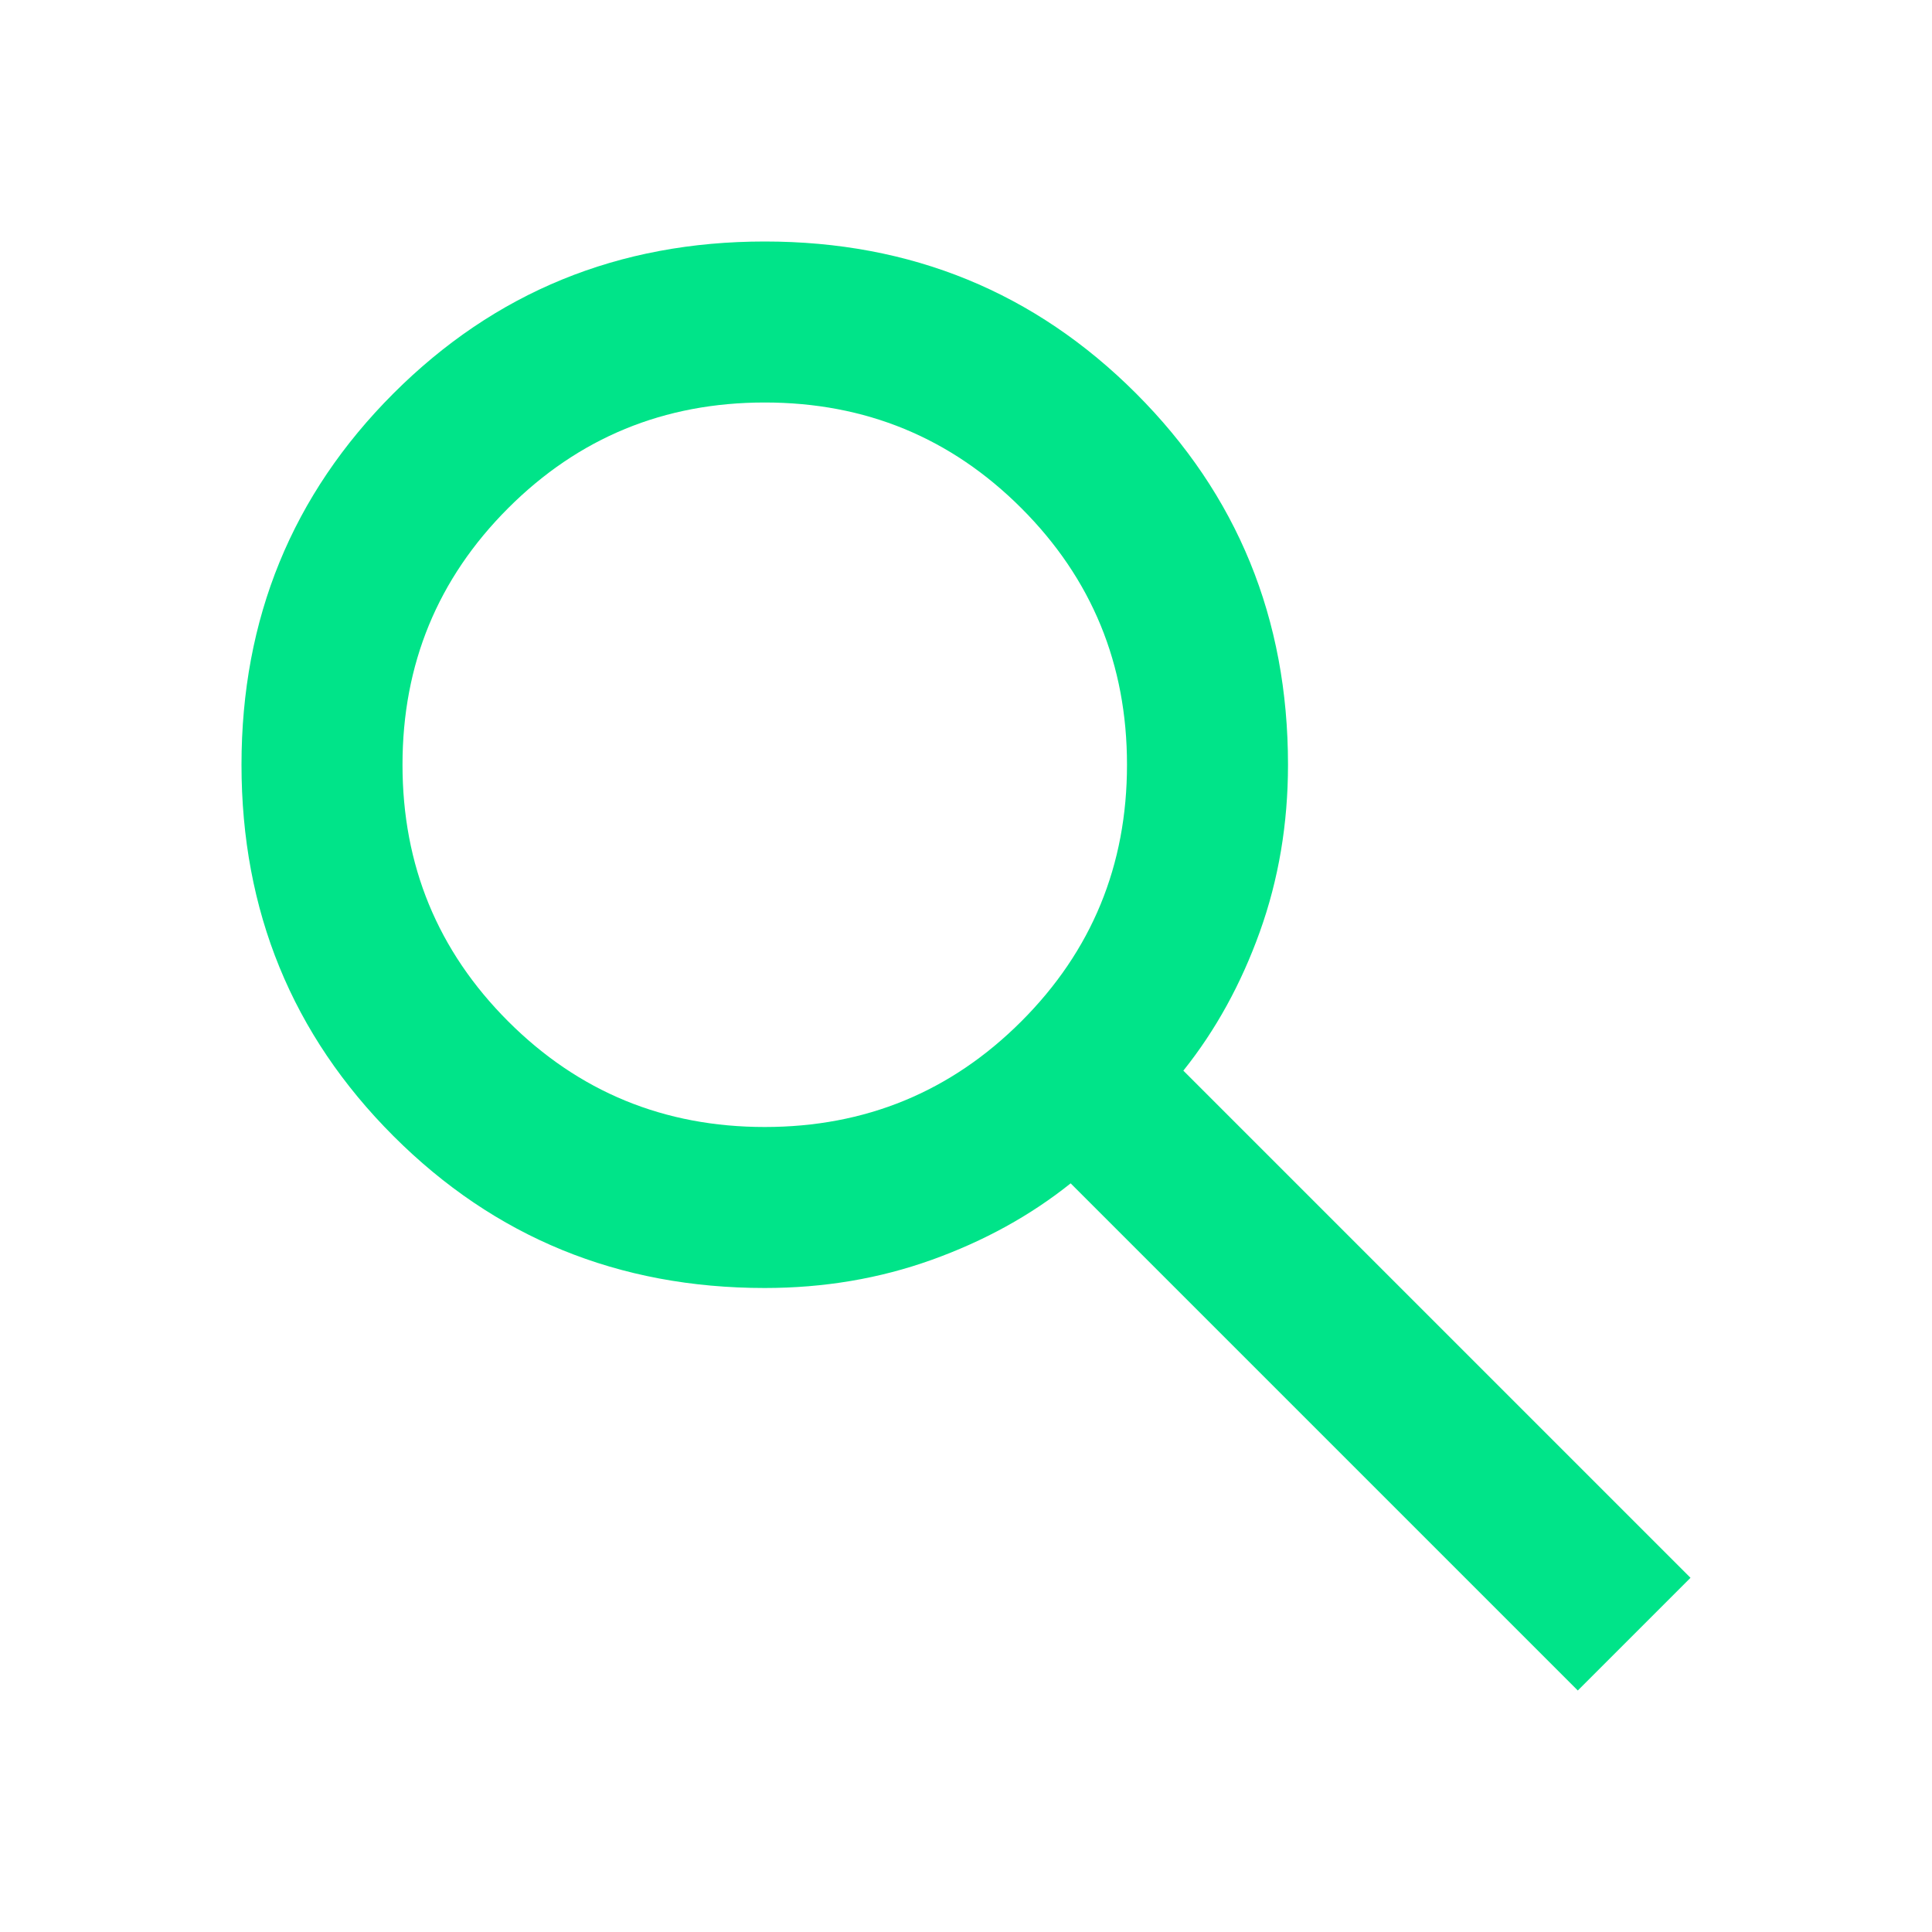
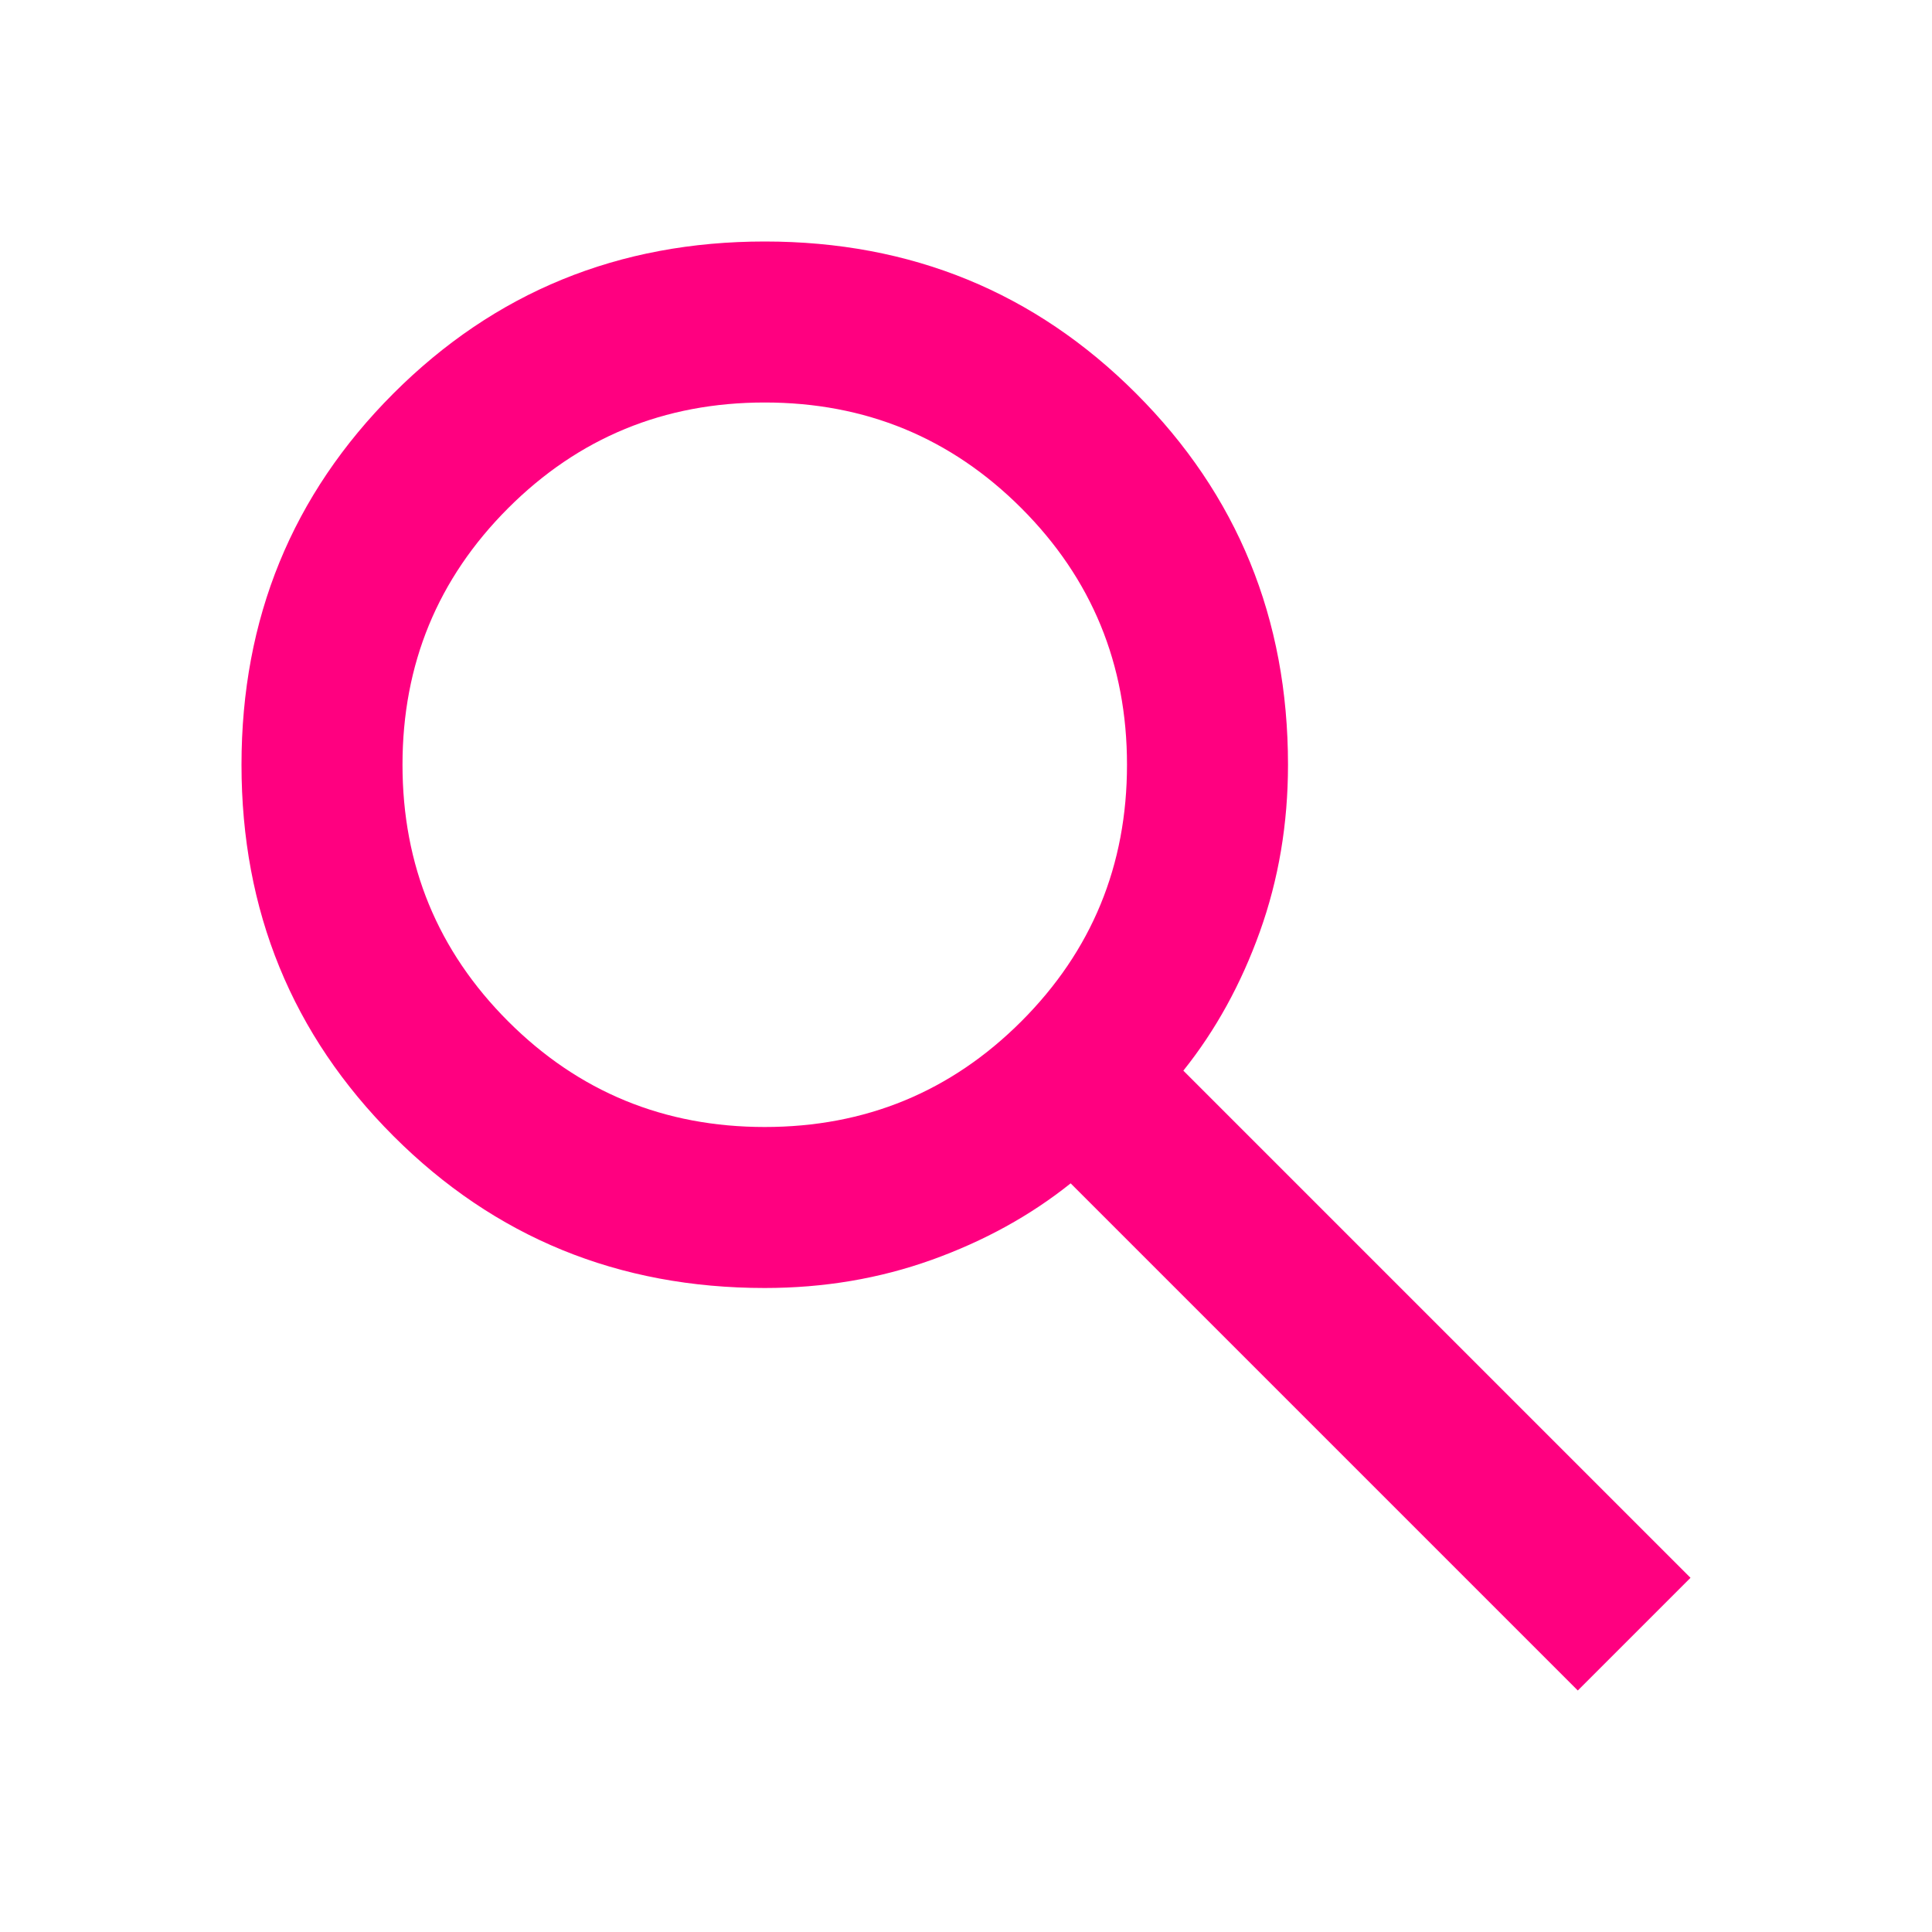
- <svg xmlns="http://www.w3.org/2000/svg" height="24px" viewBox="0 -960 960 960" width="24px" fill="rgb(0, 228, 137)">
+ <svg xmlns="http://www.w3.org/2000/svg" height="24px" viewBox="0 -960 960 960" width="24px" fill="#ff0080">
  <path d="M784-120 532-372q-30 24-69 38t-83 14q-109 0-184.5-75.5T120-580q0-109 75.5-184.5T380-840q109 0 184.5 75.5T640-580q0 44-14 83t-38 69l252 252-56 56ZM380-400q75 0 127.5-52.5T560-580q0-75-52.5-127.5T380-760q-75 0-127.5 52.5T200-580q0 75 52.5 127.5T380-400Z" />
</svg>
